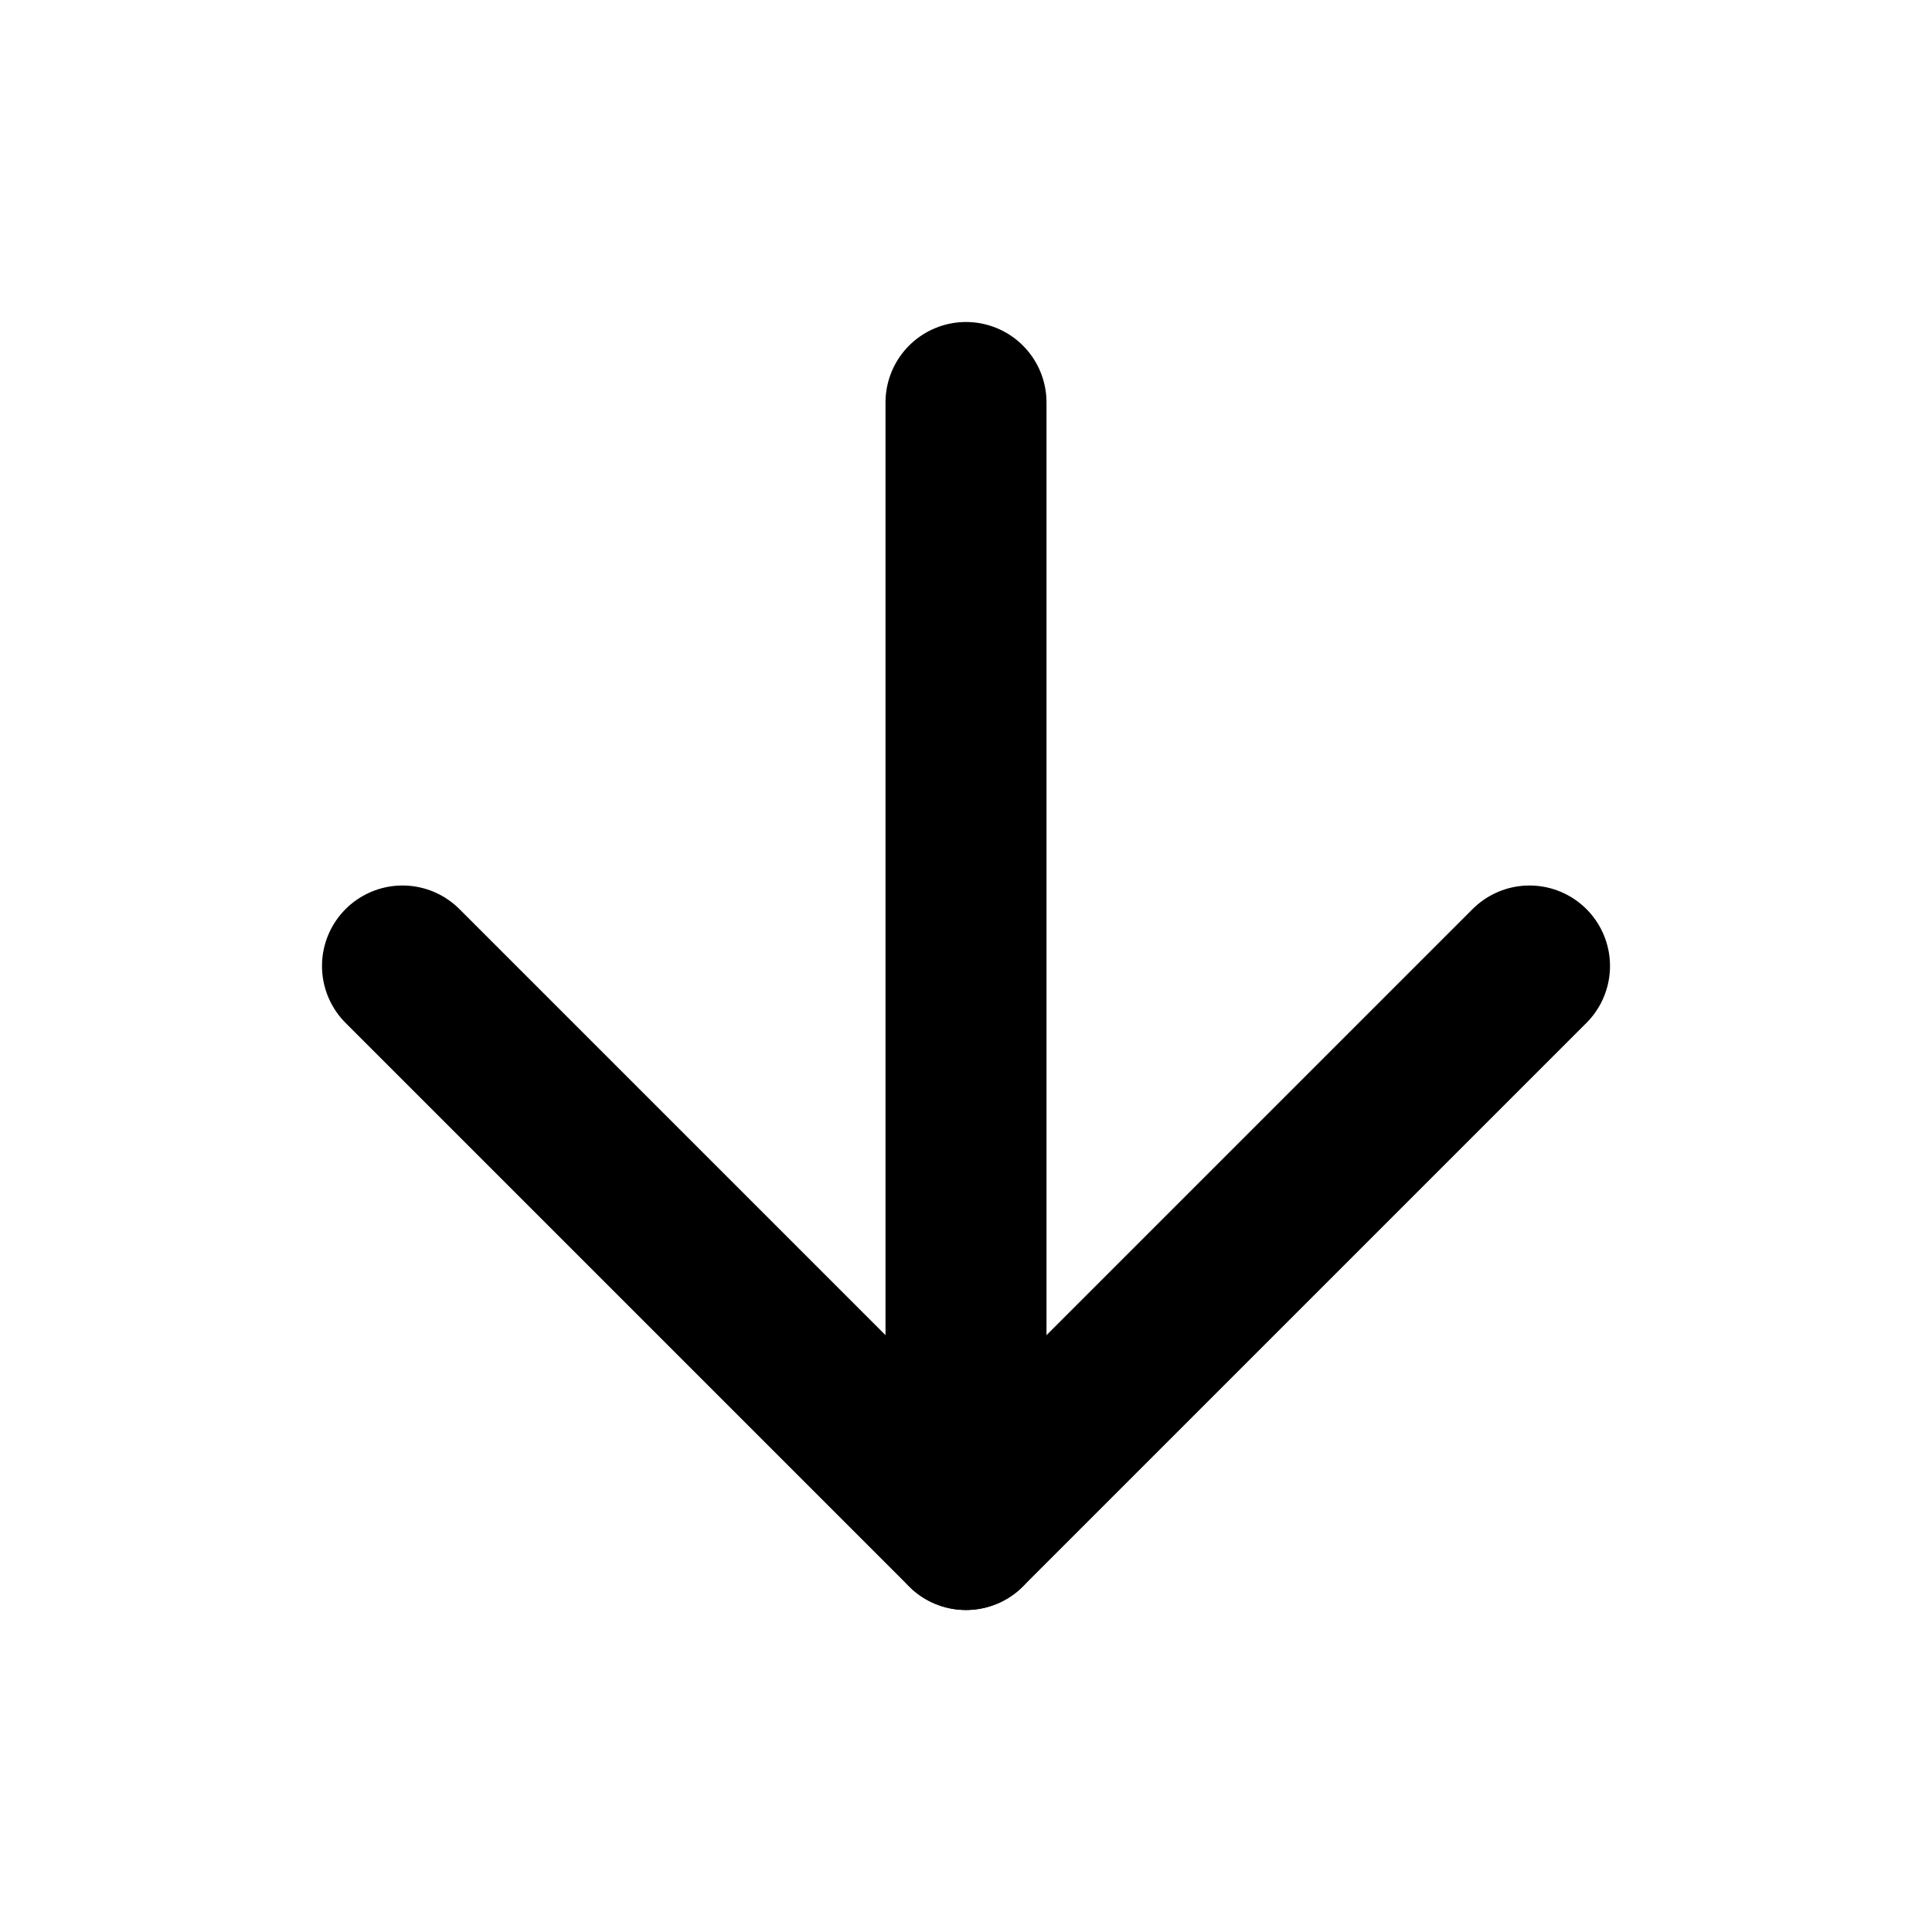
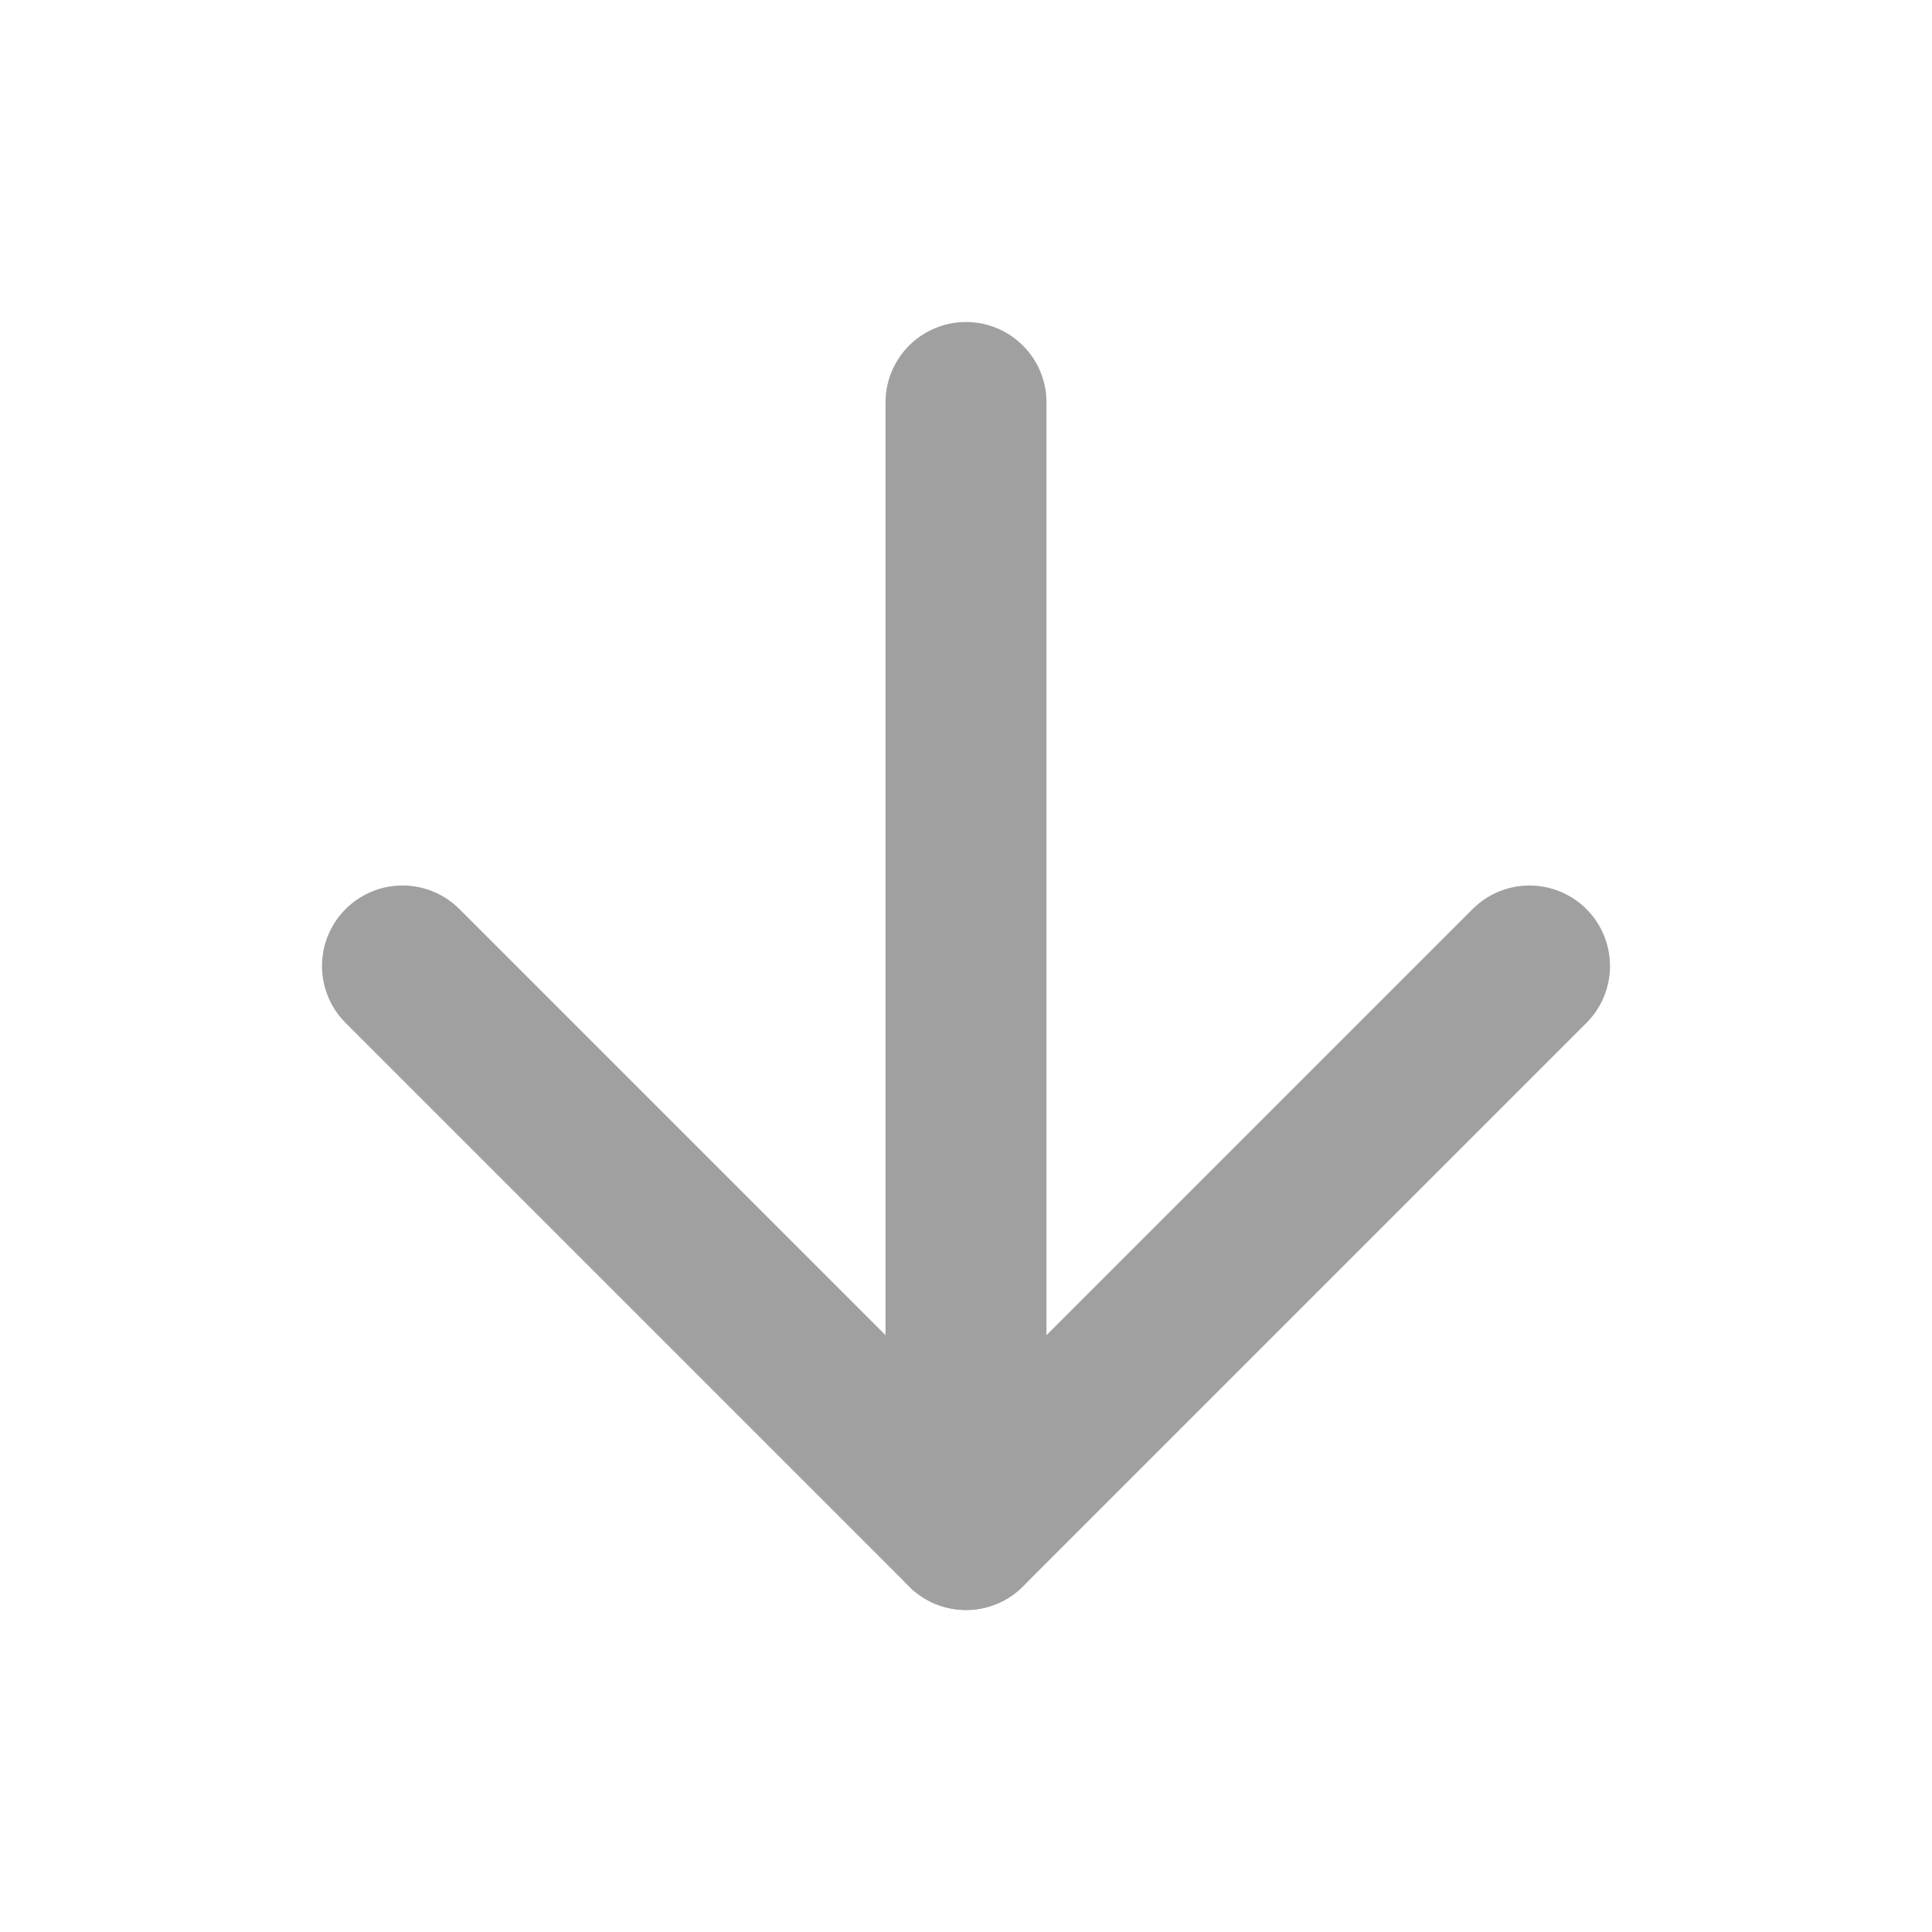
- <svg xmlns="http://www.w3.org/2000/svg" width="24" height="24" viewBox="0 0 24 24" fill="none" stroke="currentColor" stroke-width="2" stroke-linecap="round" stroke-linejoin="round" class="feather feather-arrow-down">
+ <svg xmlns="http://www.w3.org/2000/svg" width="24" height="24" viewBox="0 0 24 24" fill="none" stroke="#a0a0a0" stroke-width="2" stroke-linecap="round" stroke-linejoin="round" class="feather feather-arrow-down">
  <line x1="12" y1="5" x2="12" y2="19" />
  <polyline points="19 12 12 19 5 12" />
</svg>
